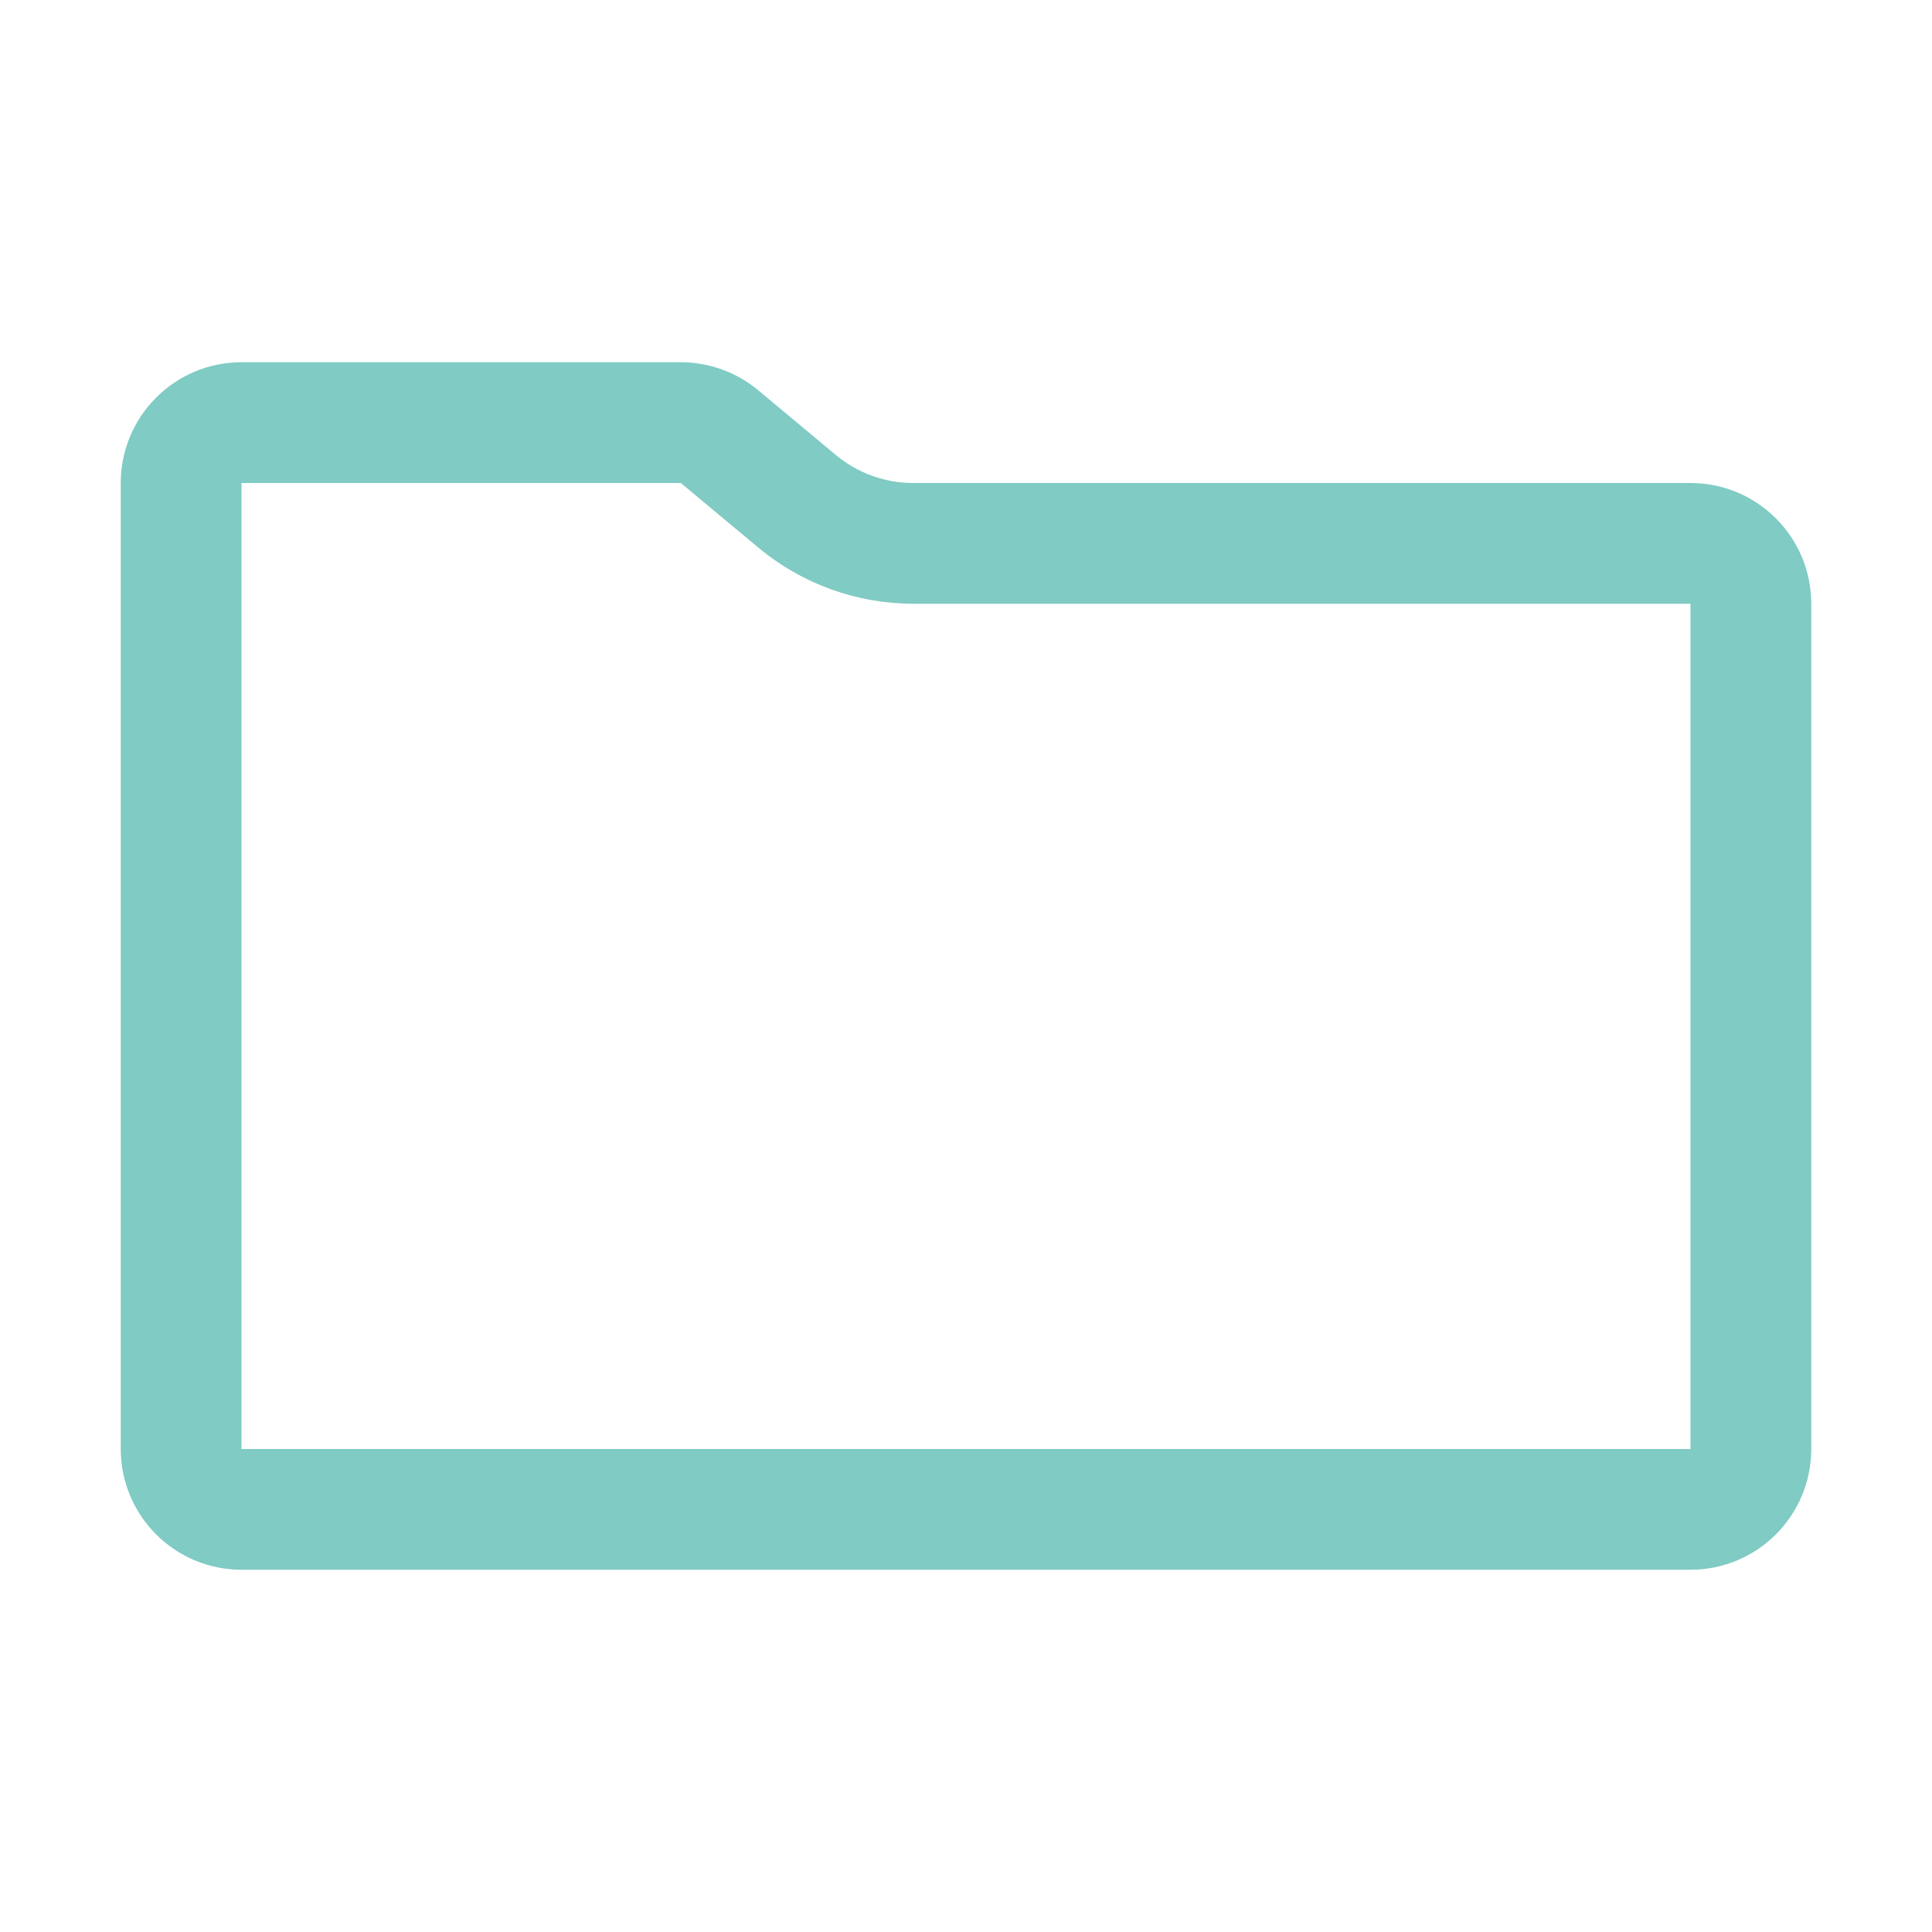
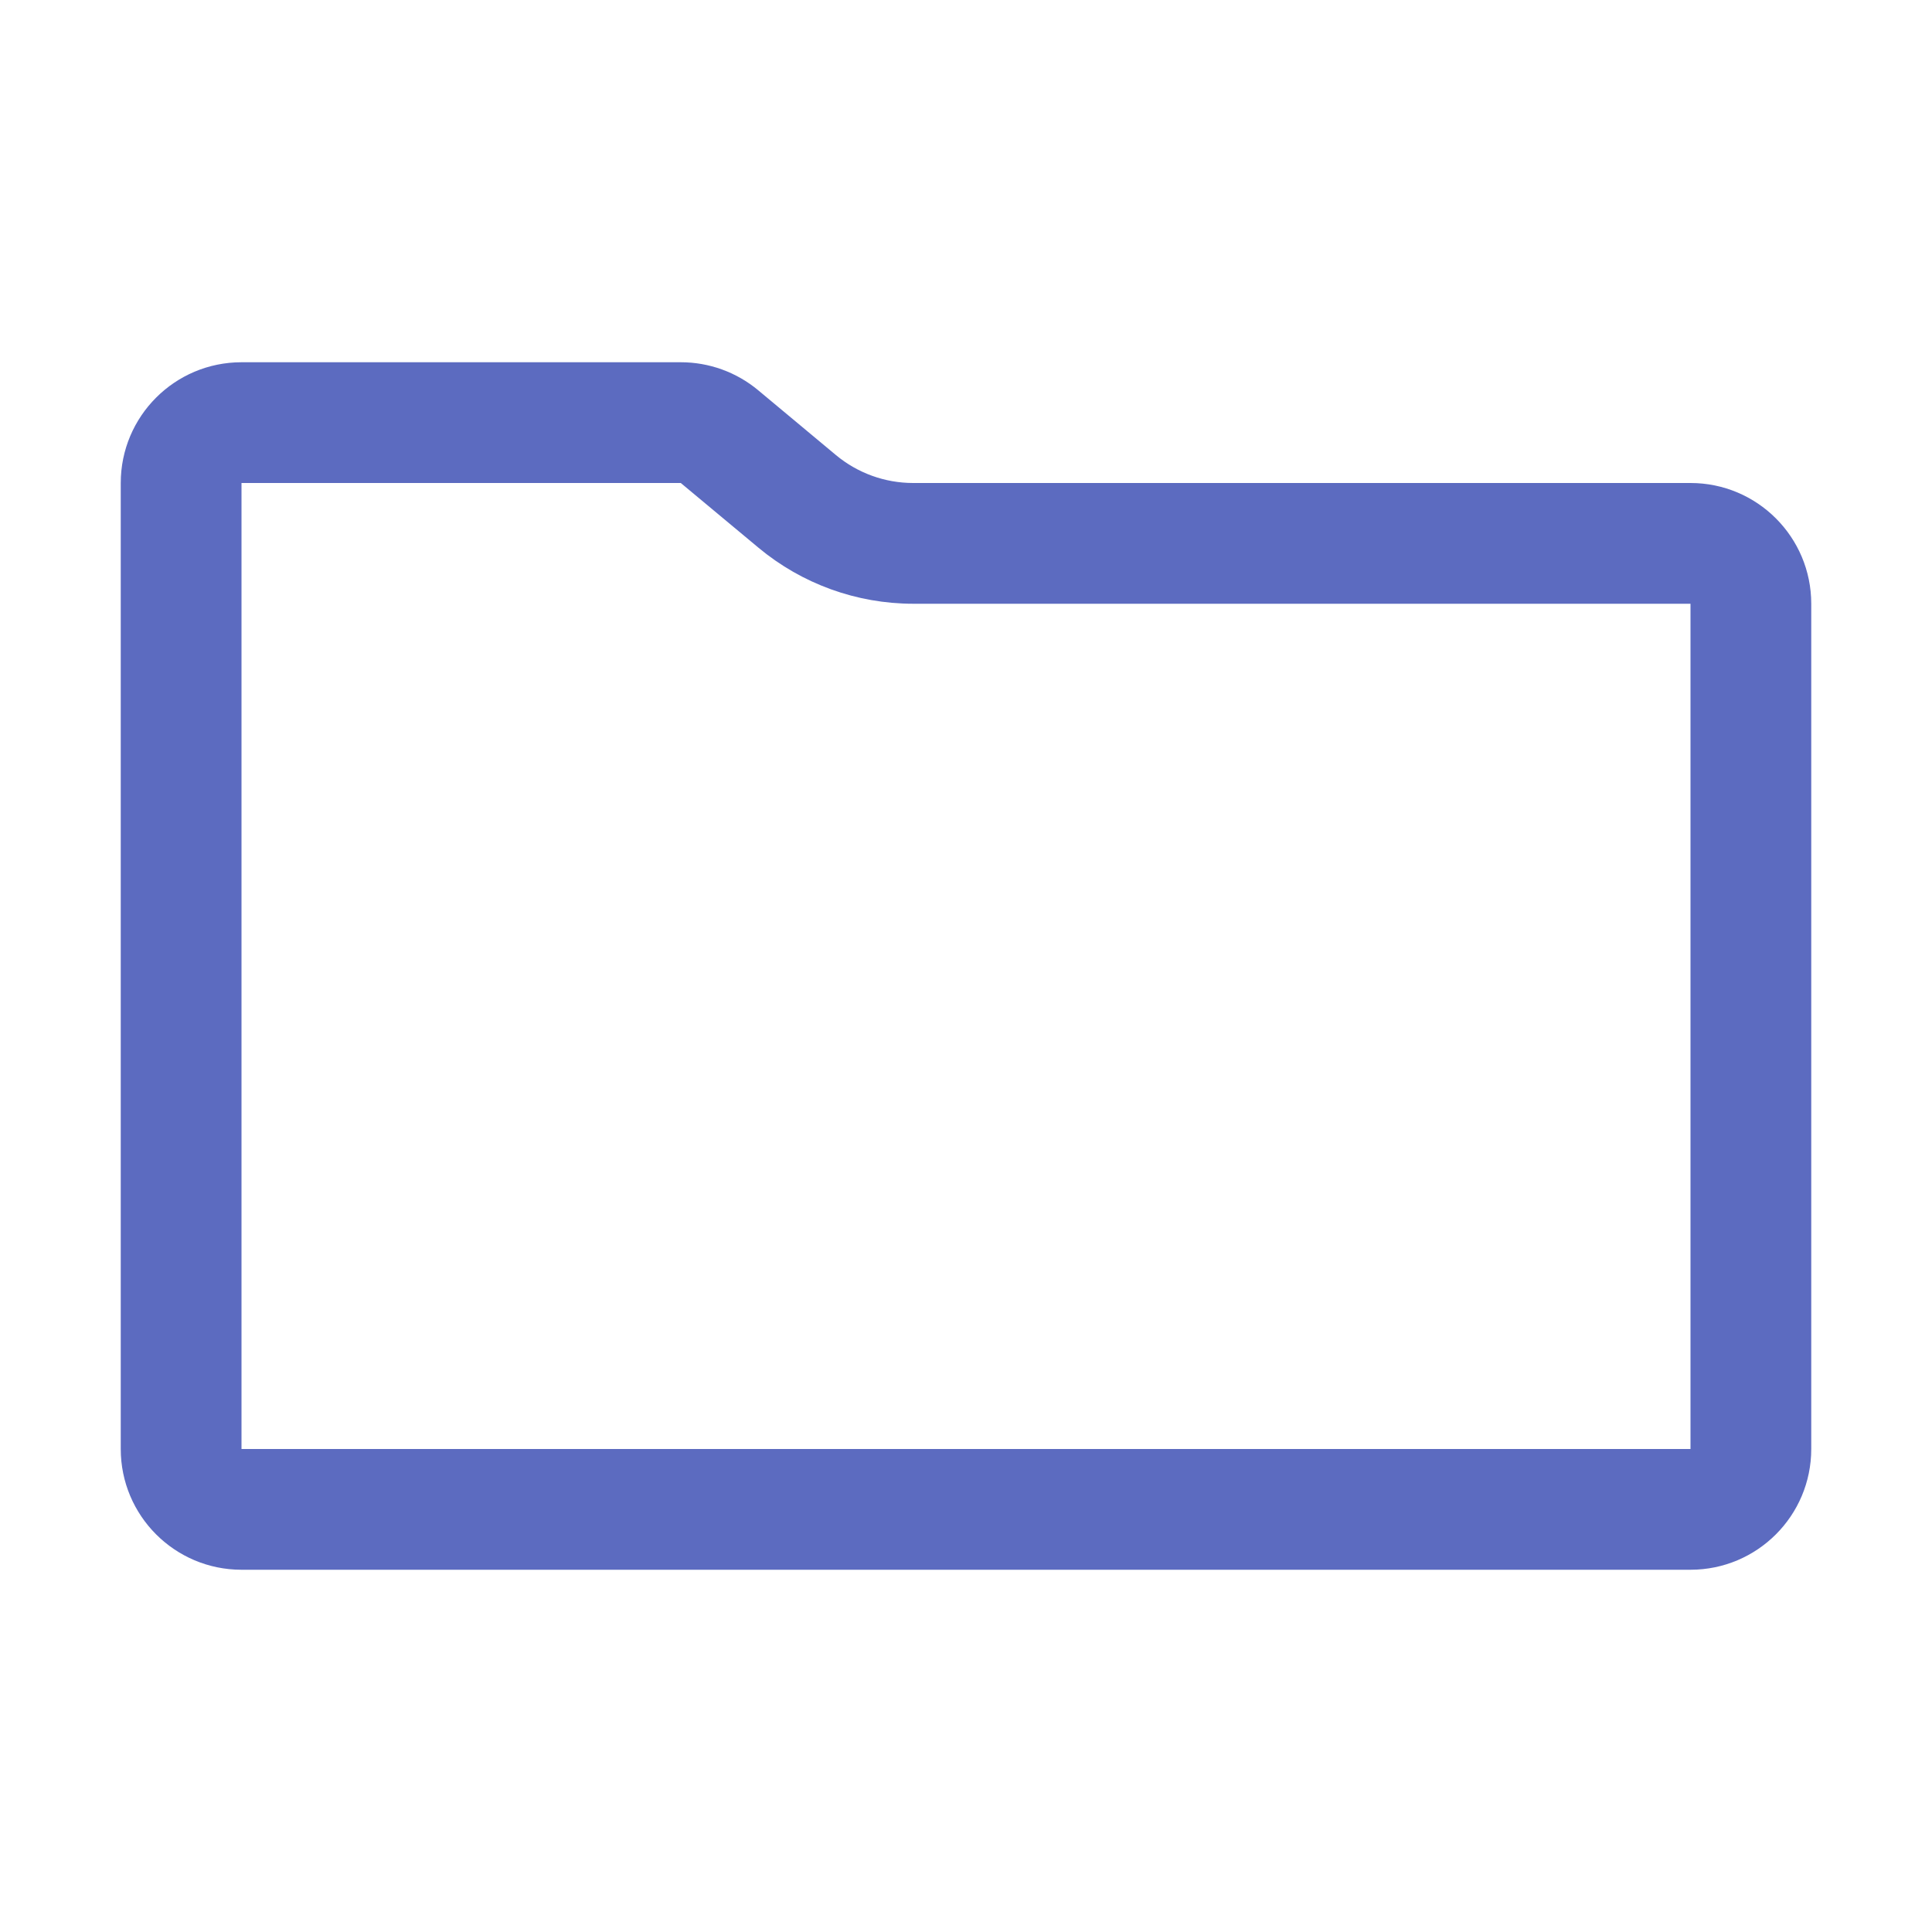
<svg xmlns="http://www.w3.org/2000/svg" viewBox="0 0 32 32">
-   <path d="M11.276,8l1.288,1.073A4.007,4.007,0,0,0,15.124,10H28V24H4V8h7.276V8m0-2H4A2,2,0,0,0,2,8V24a2,2,0,0,0,2,2H28a2,2,0,0,0,2-2V10a2,2,0,0,0-2-2H15.124a2,2,0,0,1-1.28-.464l-1.287-1.073A2,2,0,0,0,11.276,6Z" style="fill:#80cbc4" />
+   <path d="M11.276,8l1.288,1.073A4.007,4.007,0,0,0,15.124,10H28V24H4V8h7.276V8m0-2H4A2,2,0,0,0,2,8V24a2,2,0,0,0,2,2H28a2,2,0,0,0,2-2V10a2,2,0,0,0-2-2H15.124a2,2,0,0,1-1.28-.464l-1.287-1.073A2,2,0,0,0,11.276,6Z" style="fill:#5c6bc0" />
</svg>
